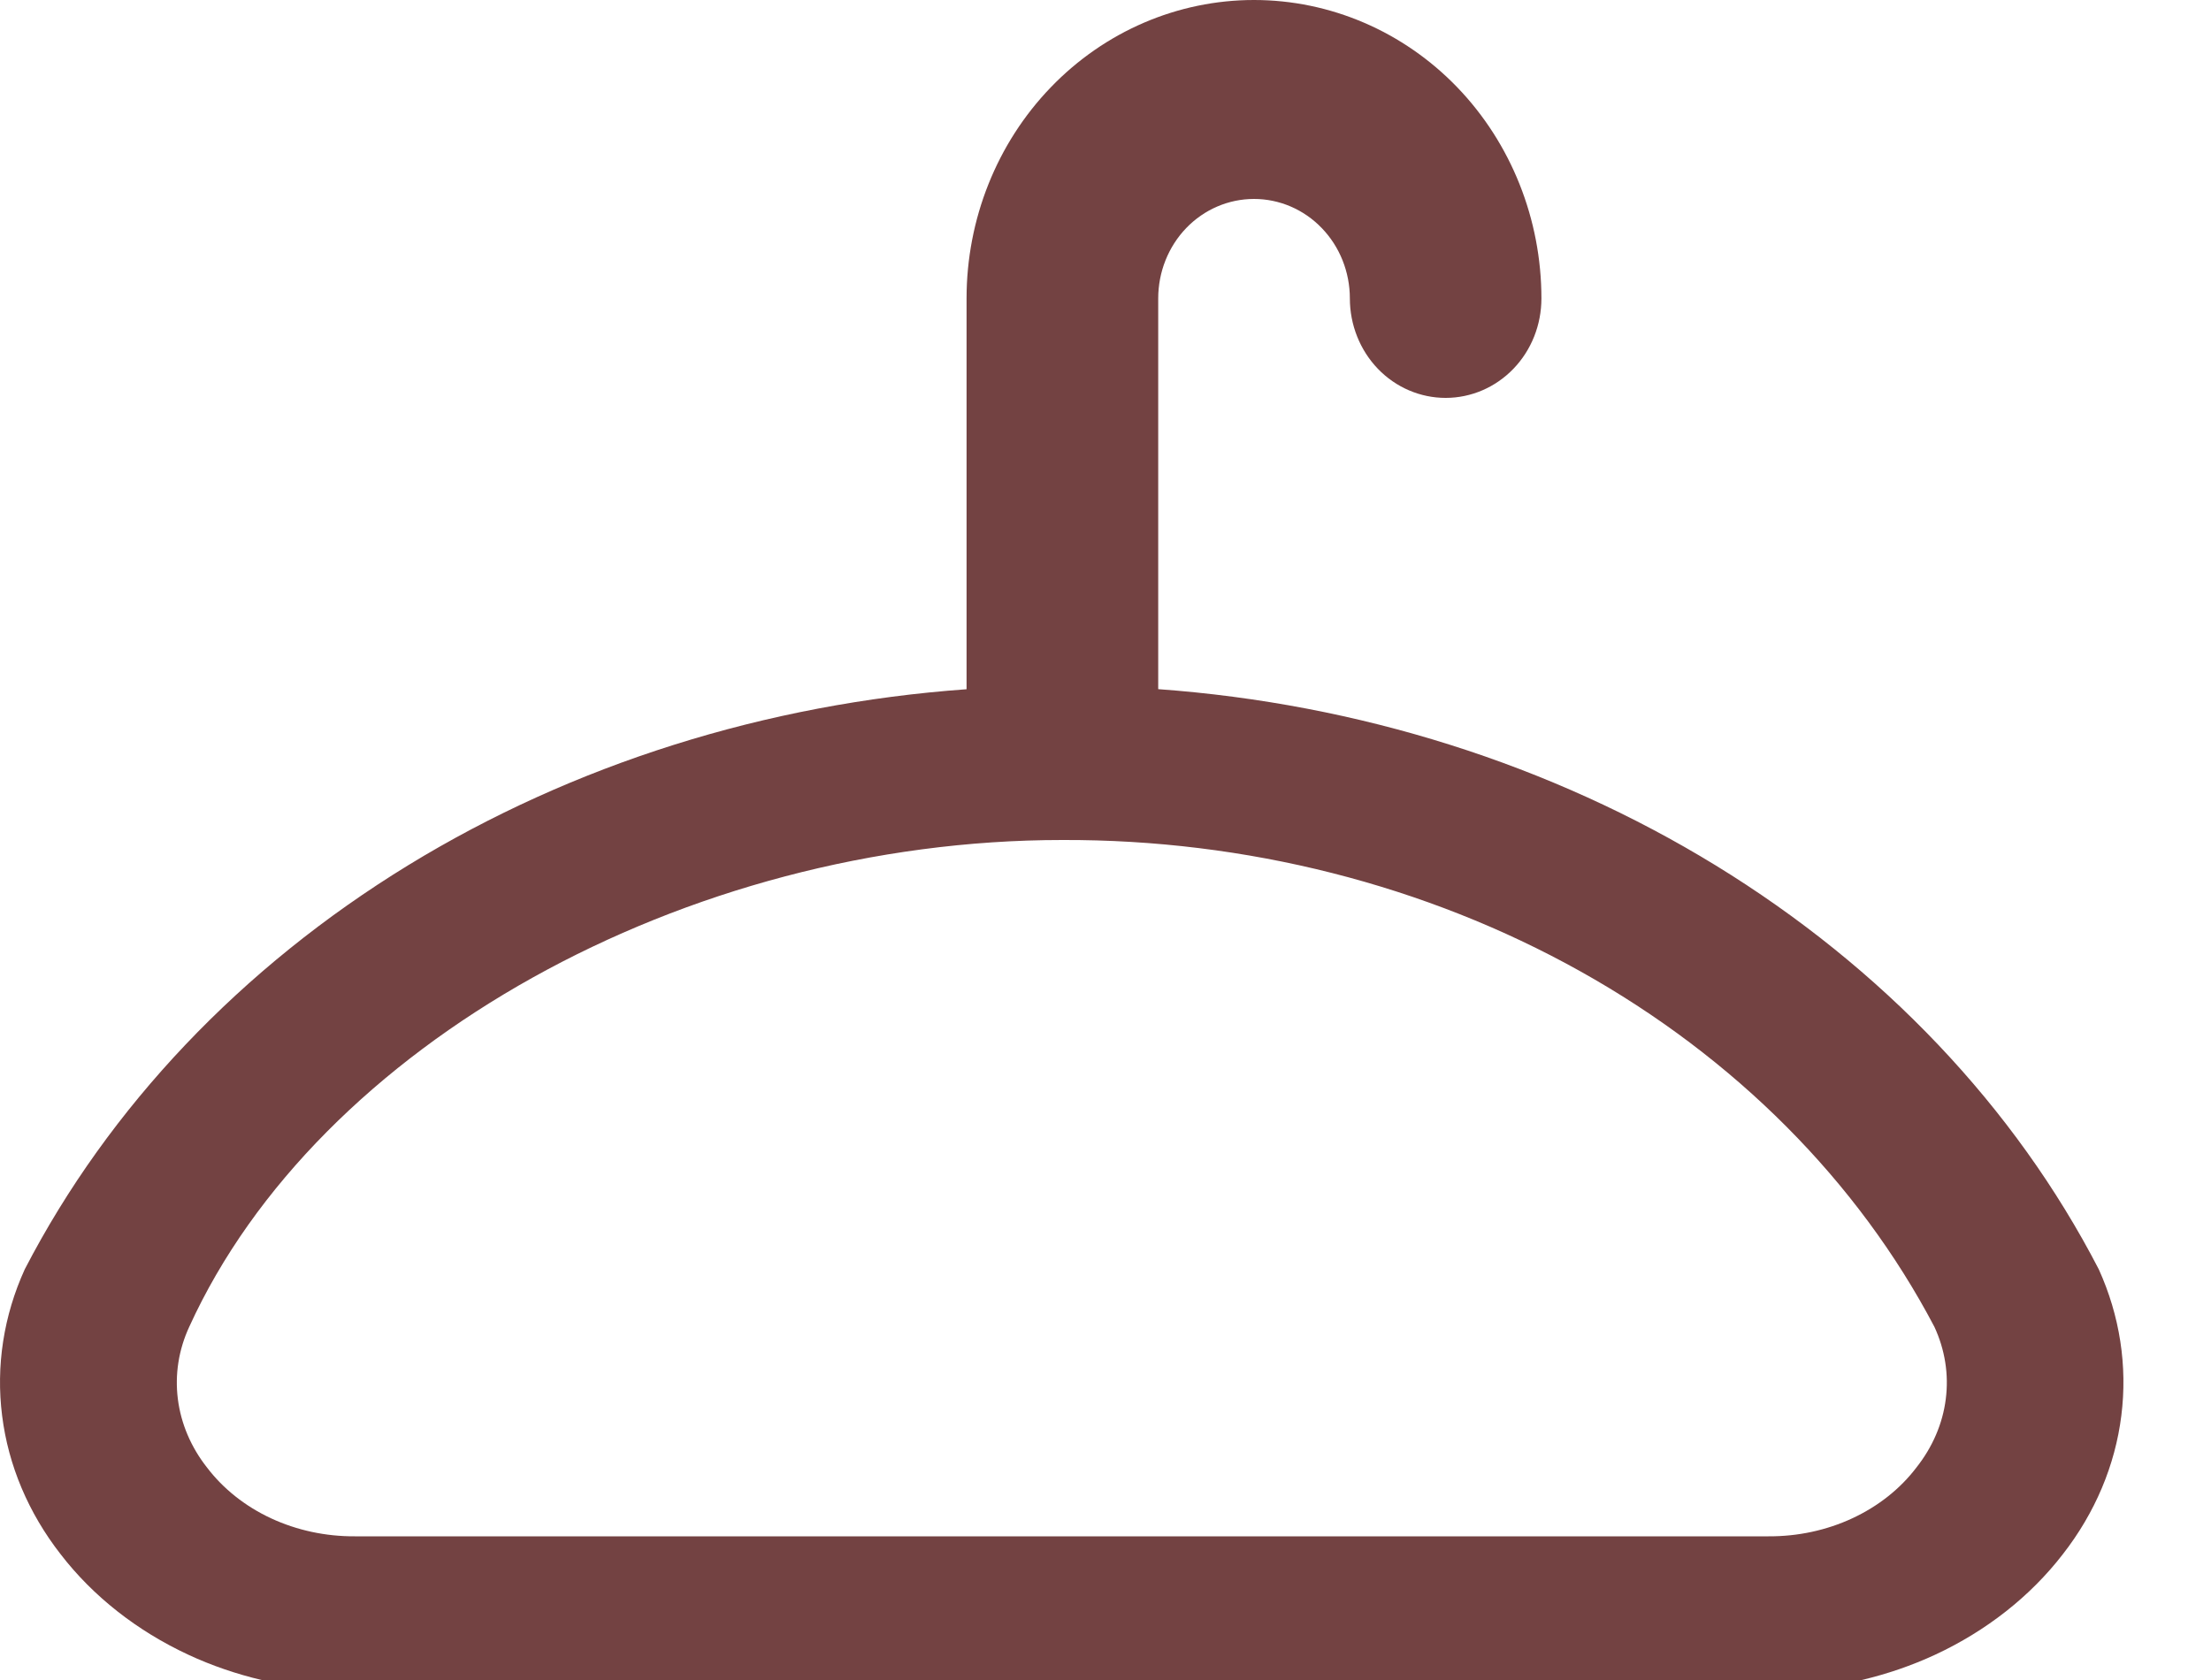
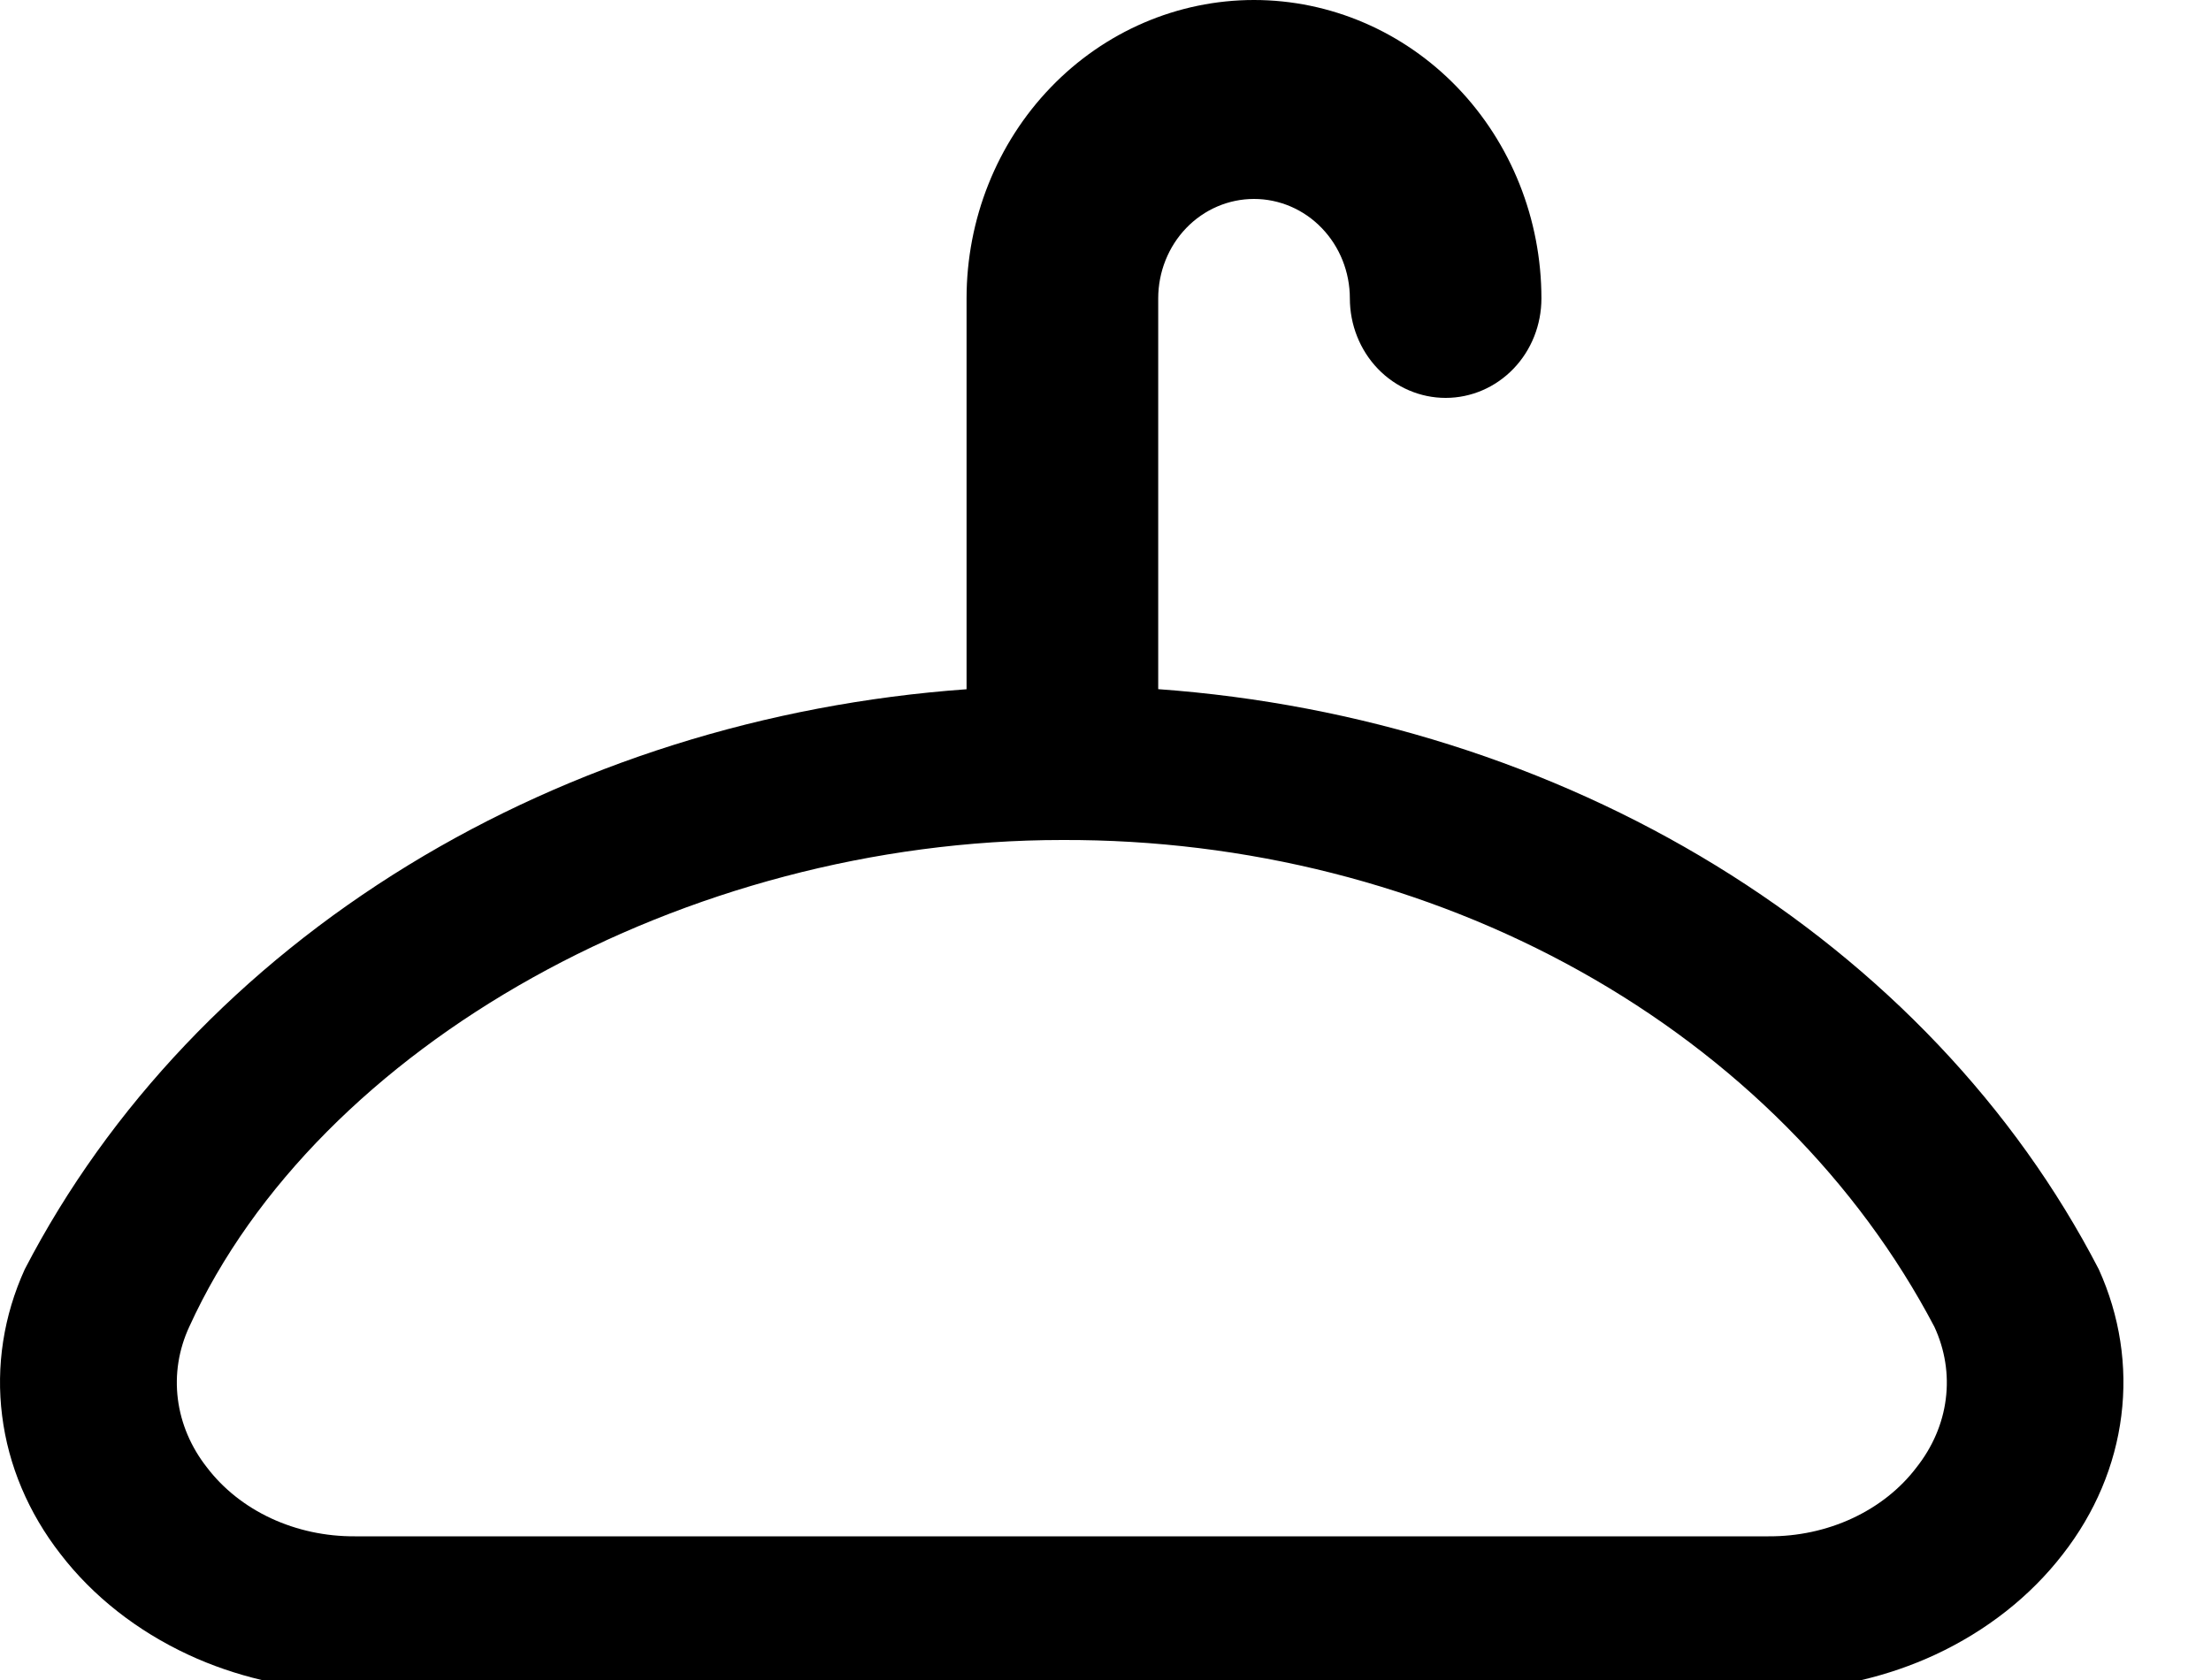
- <svg xmlns="http://www.w3.org/2000/svg" width="25" height="19" viewBox="0 0 25 19" fill="none">
-   <path d="M14.179 0C15.041 -7.82501e-08 15.868 0.355 16.478 0.988C17.087 1.621 17.429 2.48 17.429 3.375C17.429 3.673 17.316 3.96 17.112 4.171C16.909 4.382 16.633 4.5 16.346 4.5C16.059 4.5 15.783 4.382 15.58 4.171C15.377 3.96 15.263 3.673 15.263 3.375C15.263 3.077 15.149 2.79 14.945 2.579C14.742 2.368 14.466 2.25 14.179 2.25C13.892 2.25 13.616 2.368 13.413 2.579C13.21 2.79 13.096 3.077 13.096 3.375V7.794C15.361 7.958 17.537 8.646 19.399 9.787C21.285 10.943 22.782 12.52 23.731 14.355C23.969 14.88 24.057 15.449 23.986 16.011C23.916 16.572 23.689 17.11 23.325 17.577C22.957 18.054 22.461 18.444 21.881 18.714C21.616 18.837 21.338 18.932 21.051 19H2.958C2.672 18.932 2.393 18.837 2.129 18.714C1.549 18.444 1.052 18.054 0.685 17.577C0.321 17.11 0.094 16.572 0.024 16.011C-0.047 15.449 0.041 14.88 0.28 14.355C1.231 12.519 2.73 10.94 4.618 9.784C6.483 8.643 8.661 7.958 10.929 7.795V3.375C10.929 2.48 11.271 1.621 11.881 0.988C12.49 0.355 13.317 0 14.179 0ZM12.013 9.5C7.747 9.5 3.594 11.816 2.14 15.005C2.02 15.264 1.976 15.545 2.011 15.822C2.046 16.1 2.159 16.366 2.34 16.596C2.523 16.837 2.772 17.035 3.064 17.171C3.356 17.307 3.682 17.377 4.013 17.375H19.996C20.327 17.377 20.653 17.307 20.945 17.171C21.237 17.035 21.486 16.838 21.669 16.597C21.851 16.367 21.966 16.101 22.001 15.823C22.037 15.545 21.992 15.264 21.872 15.005C21.006 13.357 19.615 11.96 17.867 10.984C16.119 10.008 14.086 9.493 12.013 9.5Z" fill="#734242" />
+ <svg xmlns="http://www.w3.org/2000/svg" width="25" height="19" viewBox="0 0 25 19">
+   <path d="M14.179 0C15.041 -7.82501e-08 15.868 0.355 16.478 0.988C17.087 1.621 17.429 2.48 17.429 3.375C17.429 3.673 17.316 3.96 17.112 4.171C16.909 4.382 16.633 4.5 16.346 4.5C16.059 4.5 15.783 4.382 15.58 4.171C15.377 3.96 15.263 3.673 15.263 3.375C15.263 3.077 15.149 2.79 14.945 2.579C14.742 2.368 14.466 2.25 14.179 2.25C13.892 2.25 13.616 2.368 13.413 2.579C13.21 2.79 13.096 3.077 13.096 3.375V7.794C15.361 7.958 17.537 8.646 19.399 9.787C21.285 10.943 22.782 12.52 23.731 14.355C23.969 14.88 24.057 15.449 23.986 16.011C23.916 16.572 23.689 17.11 23.325 17.577C22.957 18.054 22.461 18.444 21.881 18.714C21.616 18.837 21.338 18.932 21.051 19H2.958C2.672 18.932 2.393 18.837 2.129 18.714C1.549 18.444 1.052 18.054 0.685 17.577C0.321 17.11 0.094 16.572 0.024 16.011C-0.047 15.449 0.041 14.88 0.28 14.355C1.231 12.519 2.73 10.94 4.618 9.784C6.483 8.643 8.661 7.958 10.929 7.795V3.375C10.929 2.48 11.271 1.621 11.881 0.988C12.49 0.355 13.317 0 14.179 0ZM12.013 9.5C7.747 9.5 3.594 11.816 2.14 15.005C2.02 15.264 1.976 15.545 2.011 15.822C2.046 16.1 2.159 16.366 2.34 16.596C2.523 16.837 2.772 17.035 3.064 17.171C3.356 17.307 3.682 17.377 4.013 17.375H19.996C20.327 17.377 20.653 17.307 20.945 17.171C21.237 17.035 21.486 16.838 21.669 16.597C21.851 16.367 21.966 16.101 22.001 15.823C22.037 15.545 21.992 15.264 21.872 15.005C21.006 13.357 19.615 11.96 17.867 10.984C16.119 10.008 14.086 9.493 12.013 9.5Z" />
</svg>
